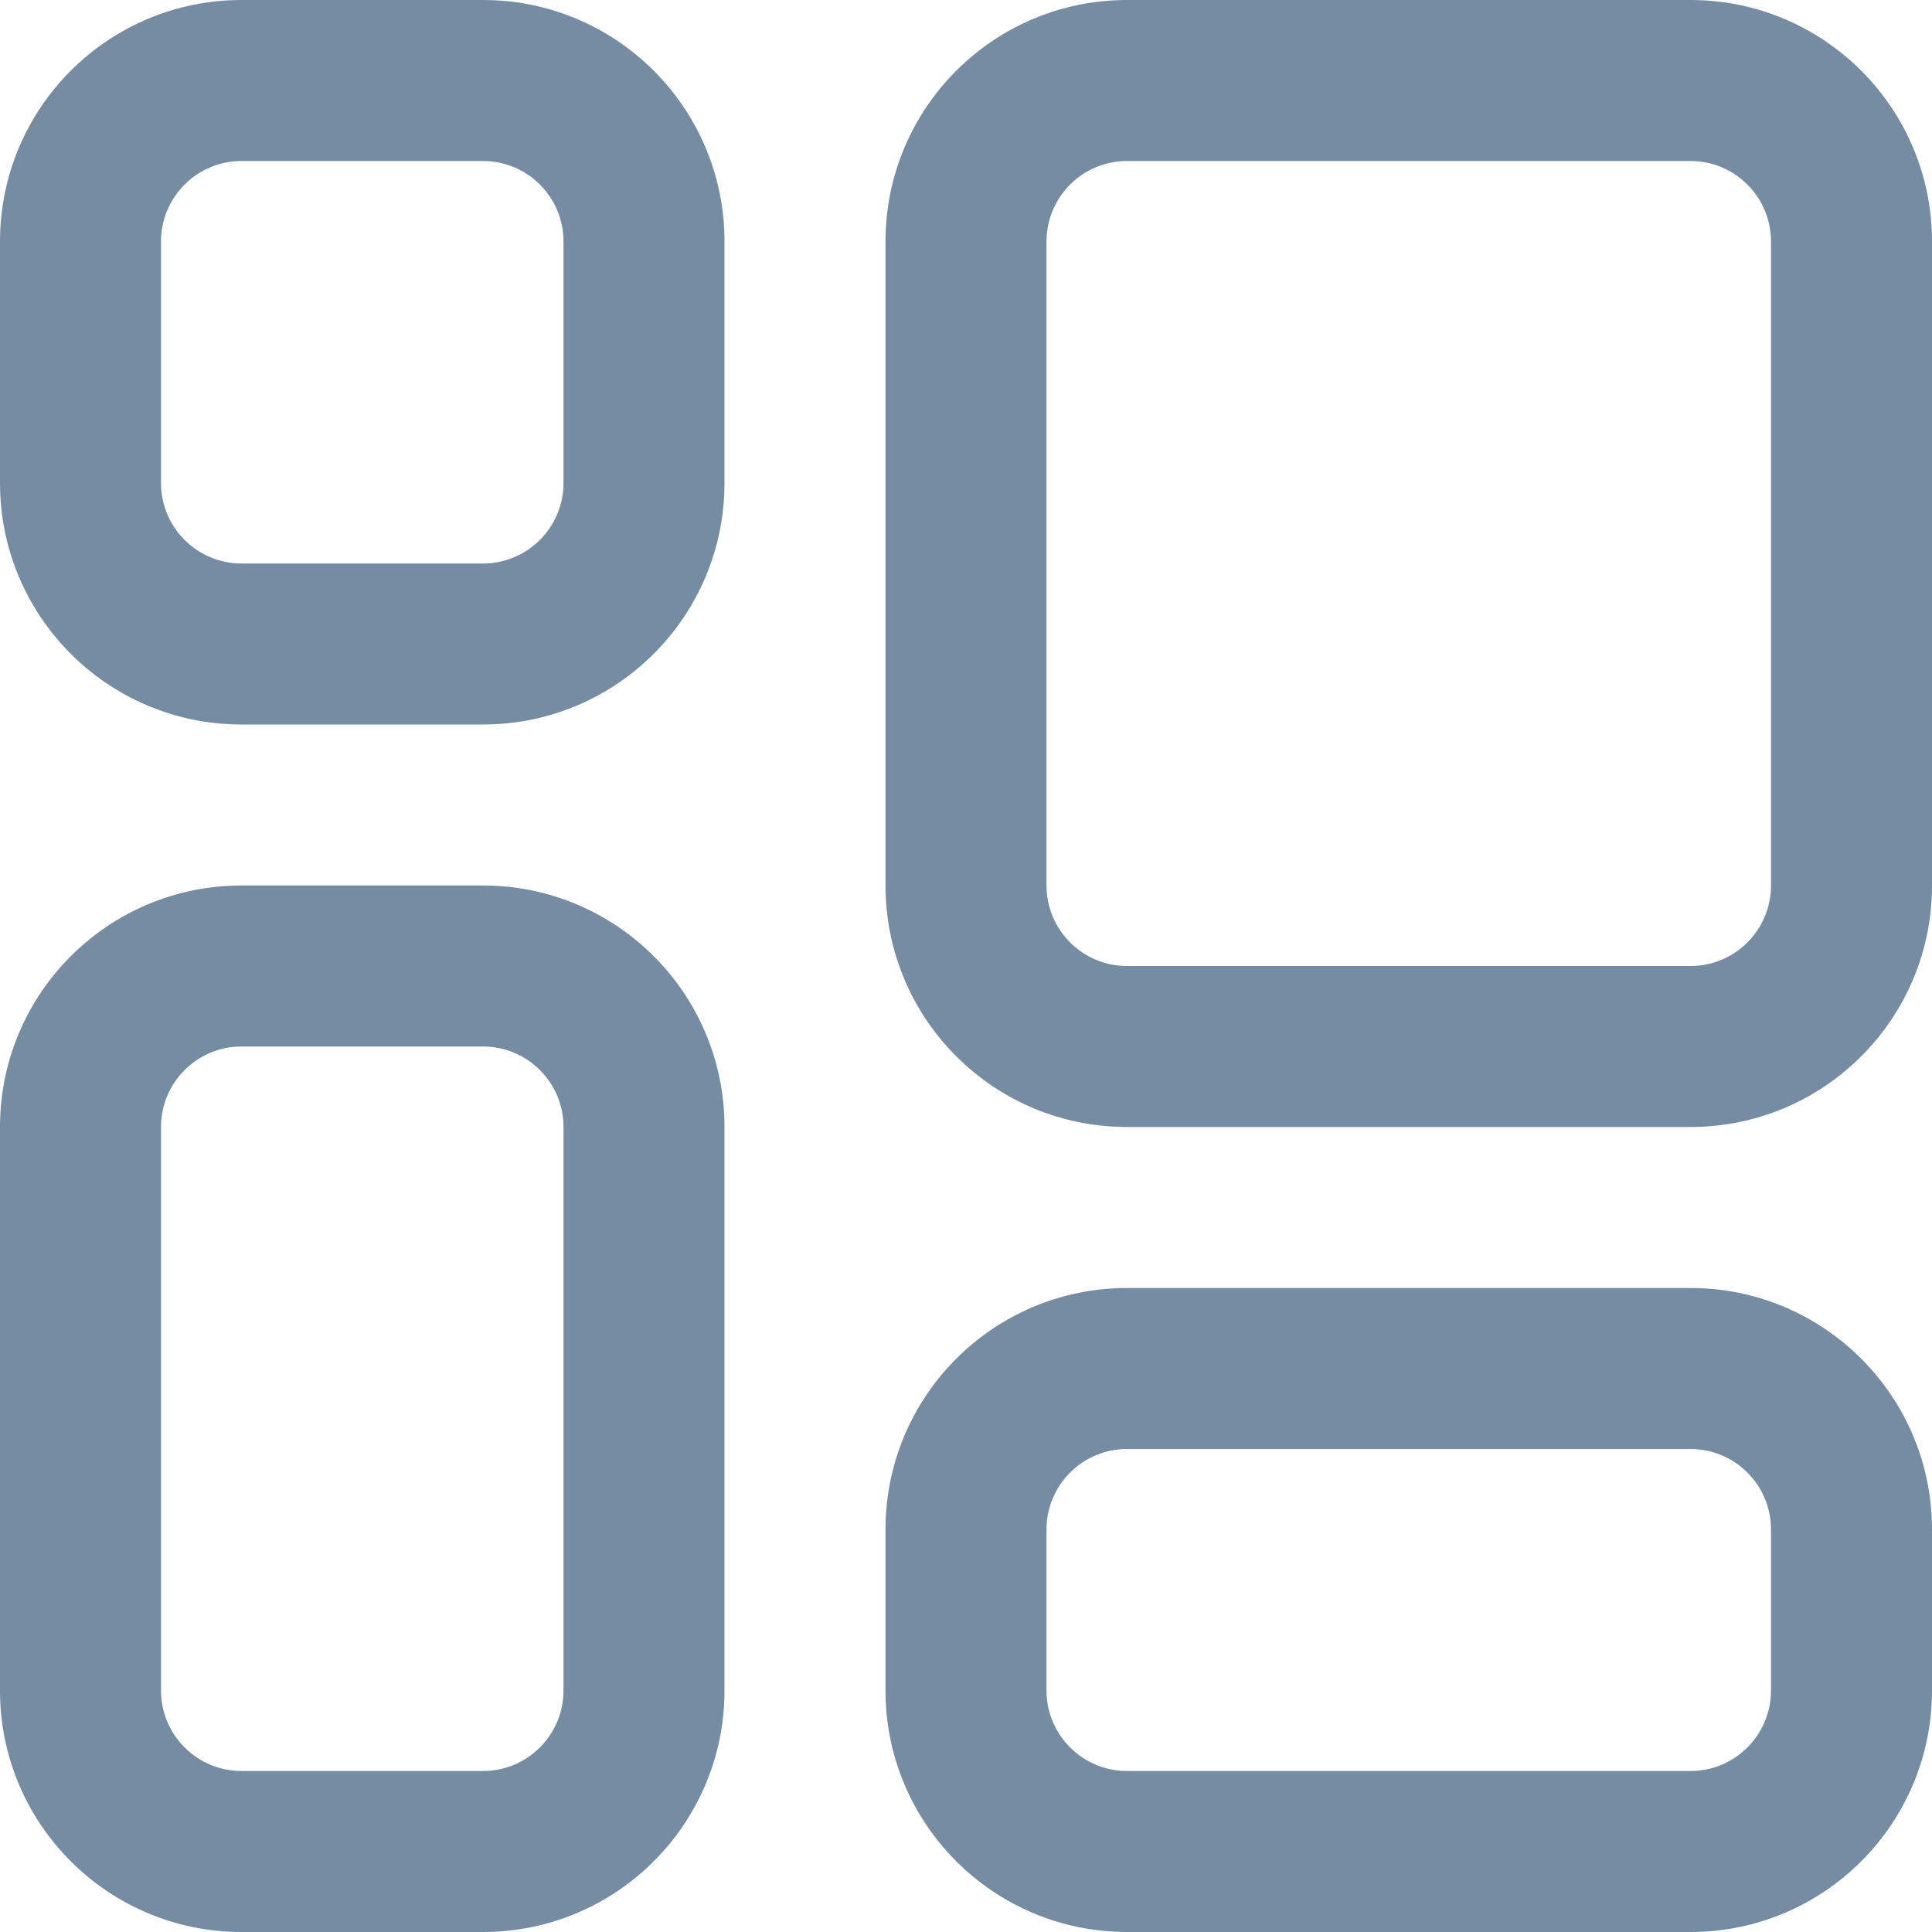
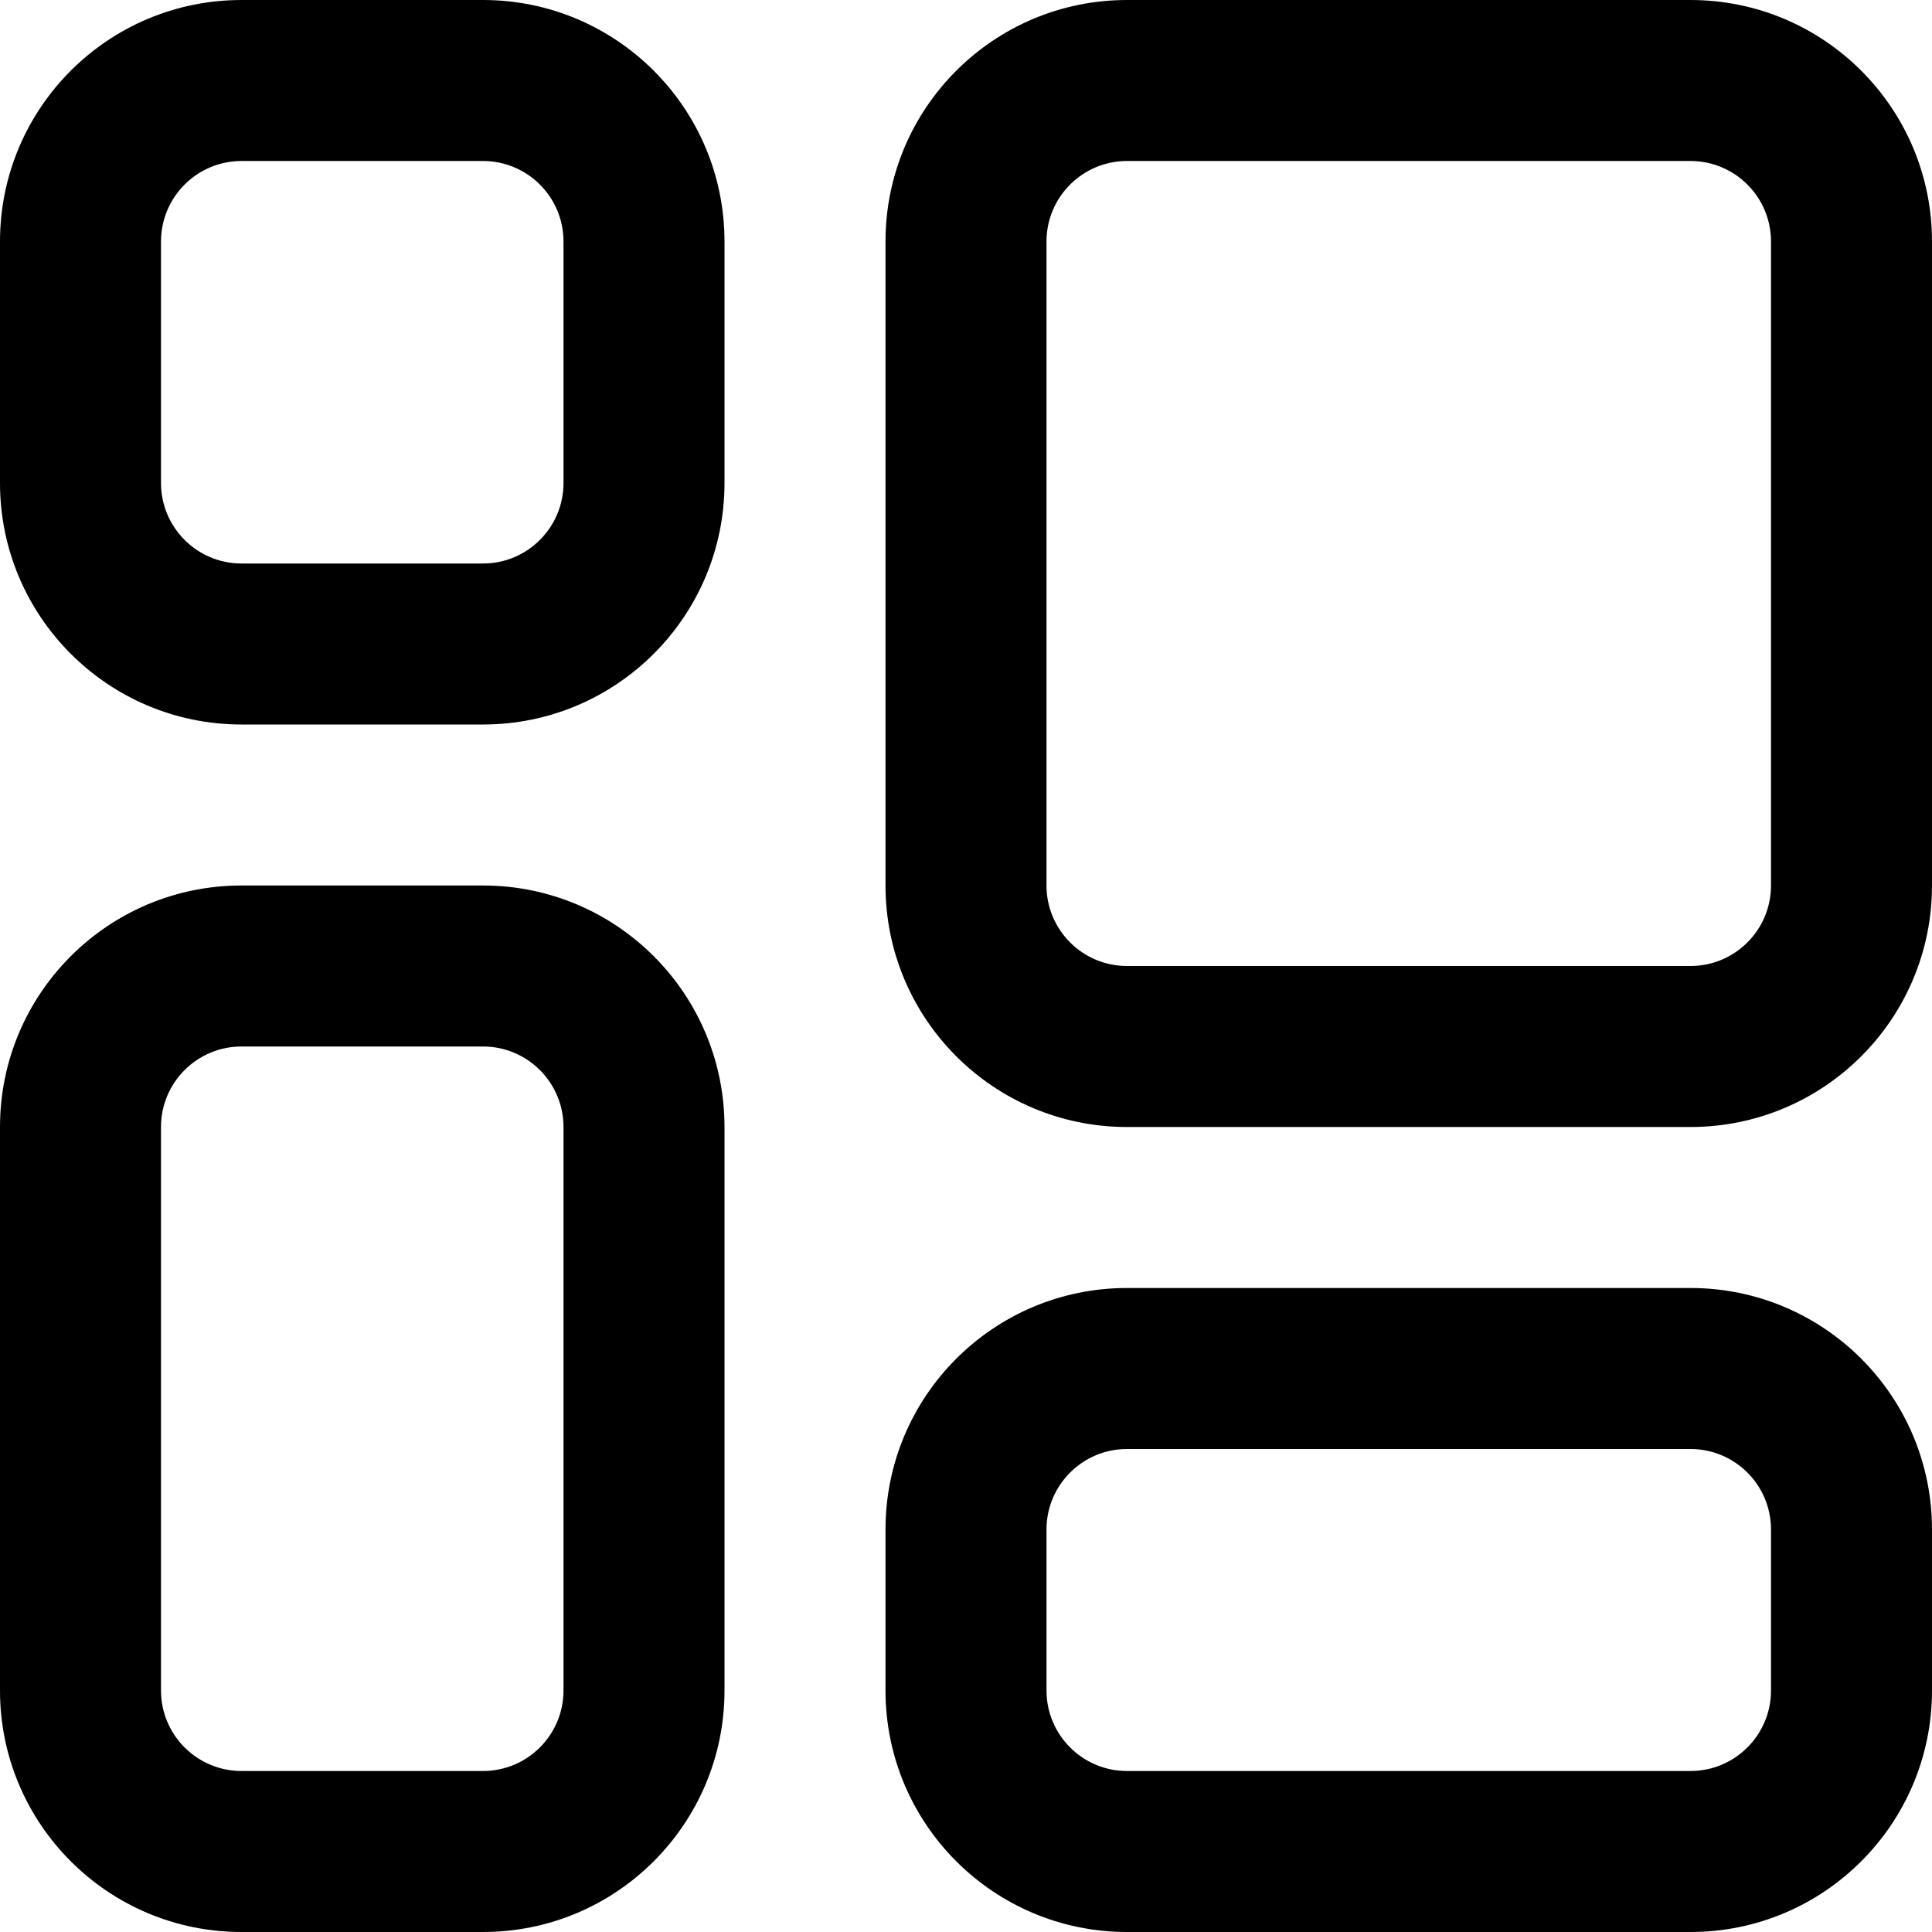
<svg xmlns="http://www.w3.org/2000/svg" width="800px" height="800px" viewBox="0 0 24 24" id="meteor-icon-kit__regular-dashboard" fill="none">
-   <path fill-rule="evenodd" clip-rule="evenodd" d="M3 2C2.448 2 2 2.448 2 3V6C2 6.552 2.448 7 3 7H6C6.552 7 7 6.552 7 6V3C7 2.448 6.552 2 6 2H3ZM3 0H6C7.657 0 9 1.343 9 3V6C9 7.657 7.657 9 6 9H3C1.343 9 0 7.657 0 6V3C0 1.343 1.343 0 3 0ZM14 16H21C22.657 16 24 17.343 24 19V21C24 22.657 22.657 24 21 24H14C12.343 24 11 22.657 11 21V19C11 17.343 12.343 16 14 16ZM14 18C13.448 18 13 18.448 13 19V21C13 21.552 13.448 22 14 22H21C21.552 22 22 21.552 22 21V19C22 18.448 21.552 18 21 18H14ZM3 11H6C7.657 11 9 12.343 9 14V21C9 22.657 7.657 24 6 24H3C1.343 24 0 22.657 0 21V14C0 12.343 1.343 11 3 11ZM3 13C2.448 13 2 13.448 2 14V21C2 21.552 2.448 22 3 22H6C6.552 22 7 21.552 7 21V14C7 13.448 6.552 13 6 13H3ZM21 0C22.657 0 24 1.343 24 3V11C24 12.657 22.657 14 21 14H14C12.343 14 11 12.657 11 11V3C11 1.343 12.343 0 14 0H21ZM13 3V11C13 11.552 13.448 12 14 12H21C21.552 12 22 11.552 22 11V3C22 2.448 21.552 2 21 2H14C13.448 2 13 2.448 13 3Z" fill="#758CA3" />
+   <path fill-rule="evenodd" clip-rule="evenodd" d="M3 2C2.448 2 2 2.448 2 3V6C2 6.552 2.448 7 3 7H6C6.552 7 7 6.552 7 6V3C7 2.448 6.552 2 6 2H3ZM3 0H6C7.657 0 9 1.343 9 3V6C9 7.657 7.657 9 6 9H3C1.343 9 0 7.657 0 6V3C0 1.343 1.343 0 3 0ZM14 16H21C22.657 16 24 17.343 24 19V21C24 22.657 22.657 24 21 24H14C12.343 24 11 22.657 11 21V19C11 17.343 12.343 16 14 16ZM14 18C13.448 18 13 18.448 13 19V21C13 21.552 13.448 22 14 22H21C21.552 22 22 21.552 22 21V19C22 18.448 21.552 18 21 18H14ZM3 11H6C7.657 11 9 12.343 9 14V21C9 22.657 7.657 24 6 24H3C1.343 24 0 22.657 0 21V14C0 12.343 1.343 11 3 11ZM3 13C2.448 13 2 13.448 2 14V21C2 21.552 2.448 22 3 22H6C6.552 22 7 21.552 7 21V14C7 13.448 6.552 13 6 13H3ZM21 0C22.657 0 24 1.343 24 3V11C24 12.657 22.657 14 21 14H14C12.343 14 11 12.657 11 11V3C11 1.343 12.343 0 14 0H21ZM13 3V11C13 11.552 13.448 12 14 12H21C21.552 12 22 11.552 22 11V3C22 2.448 21.552 2 21 2H14C13.448 2 13 2.448 13 3Z" fill="currentColor" />
</svg>
